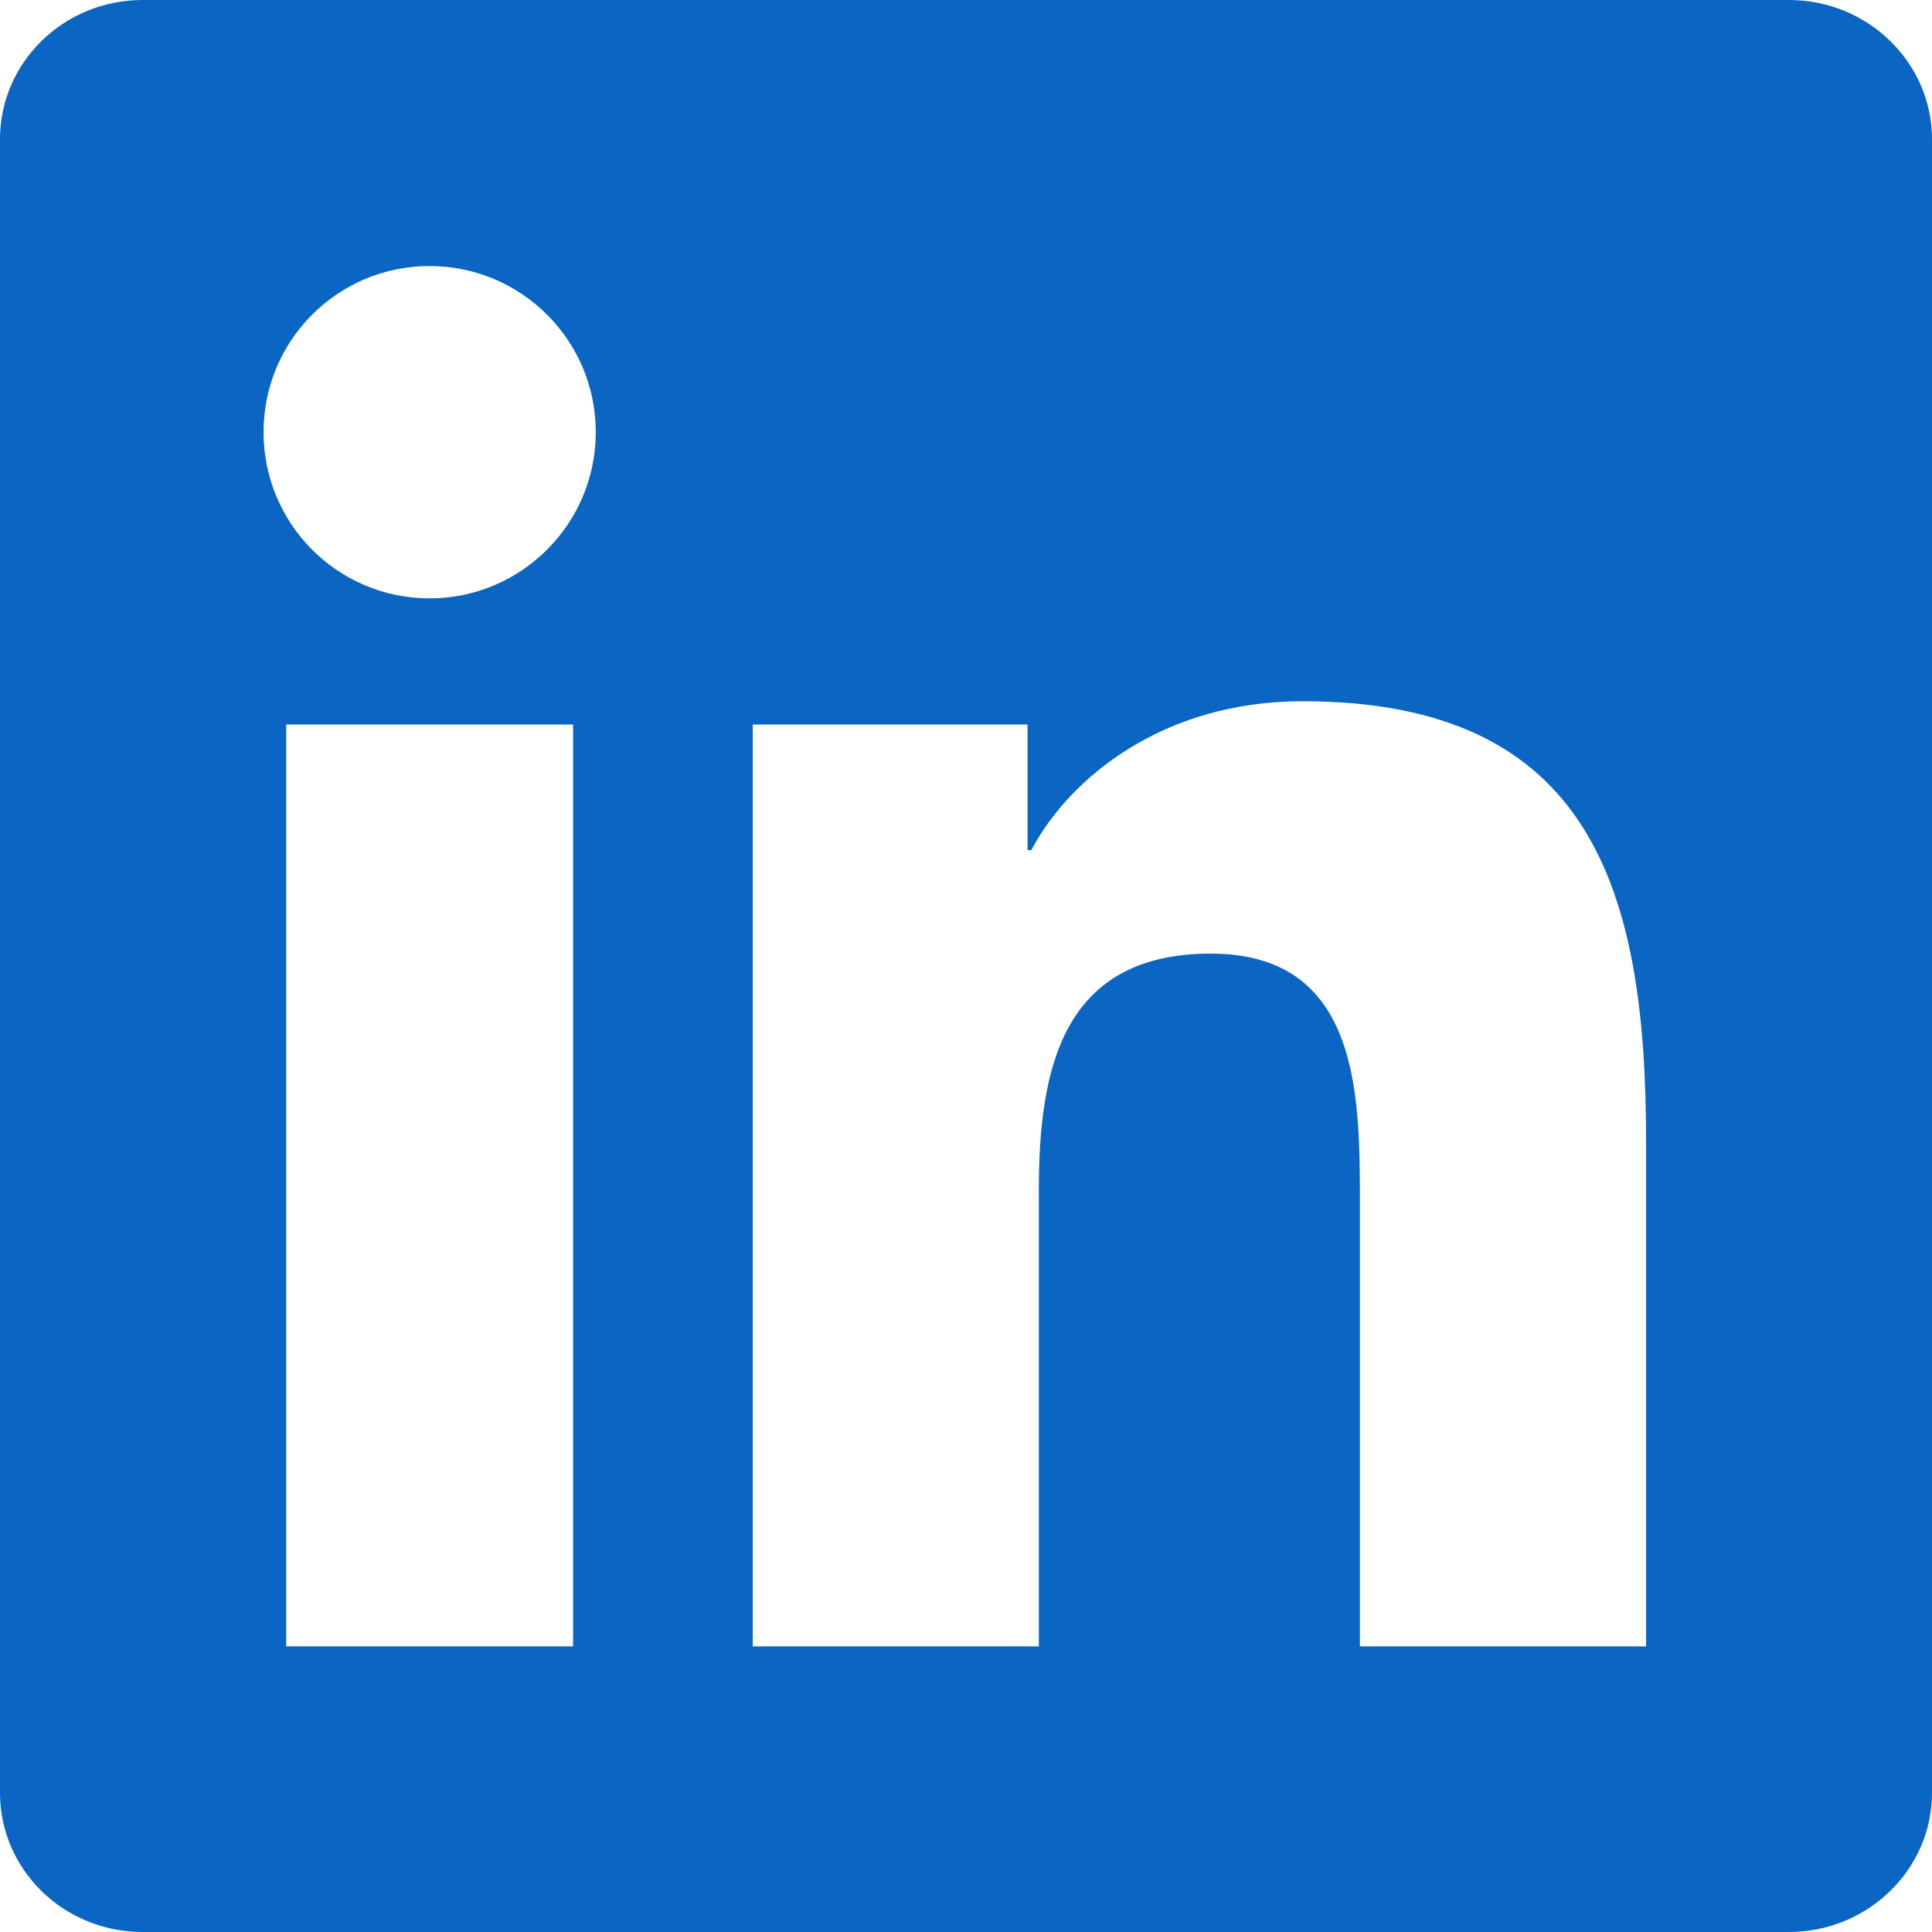
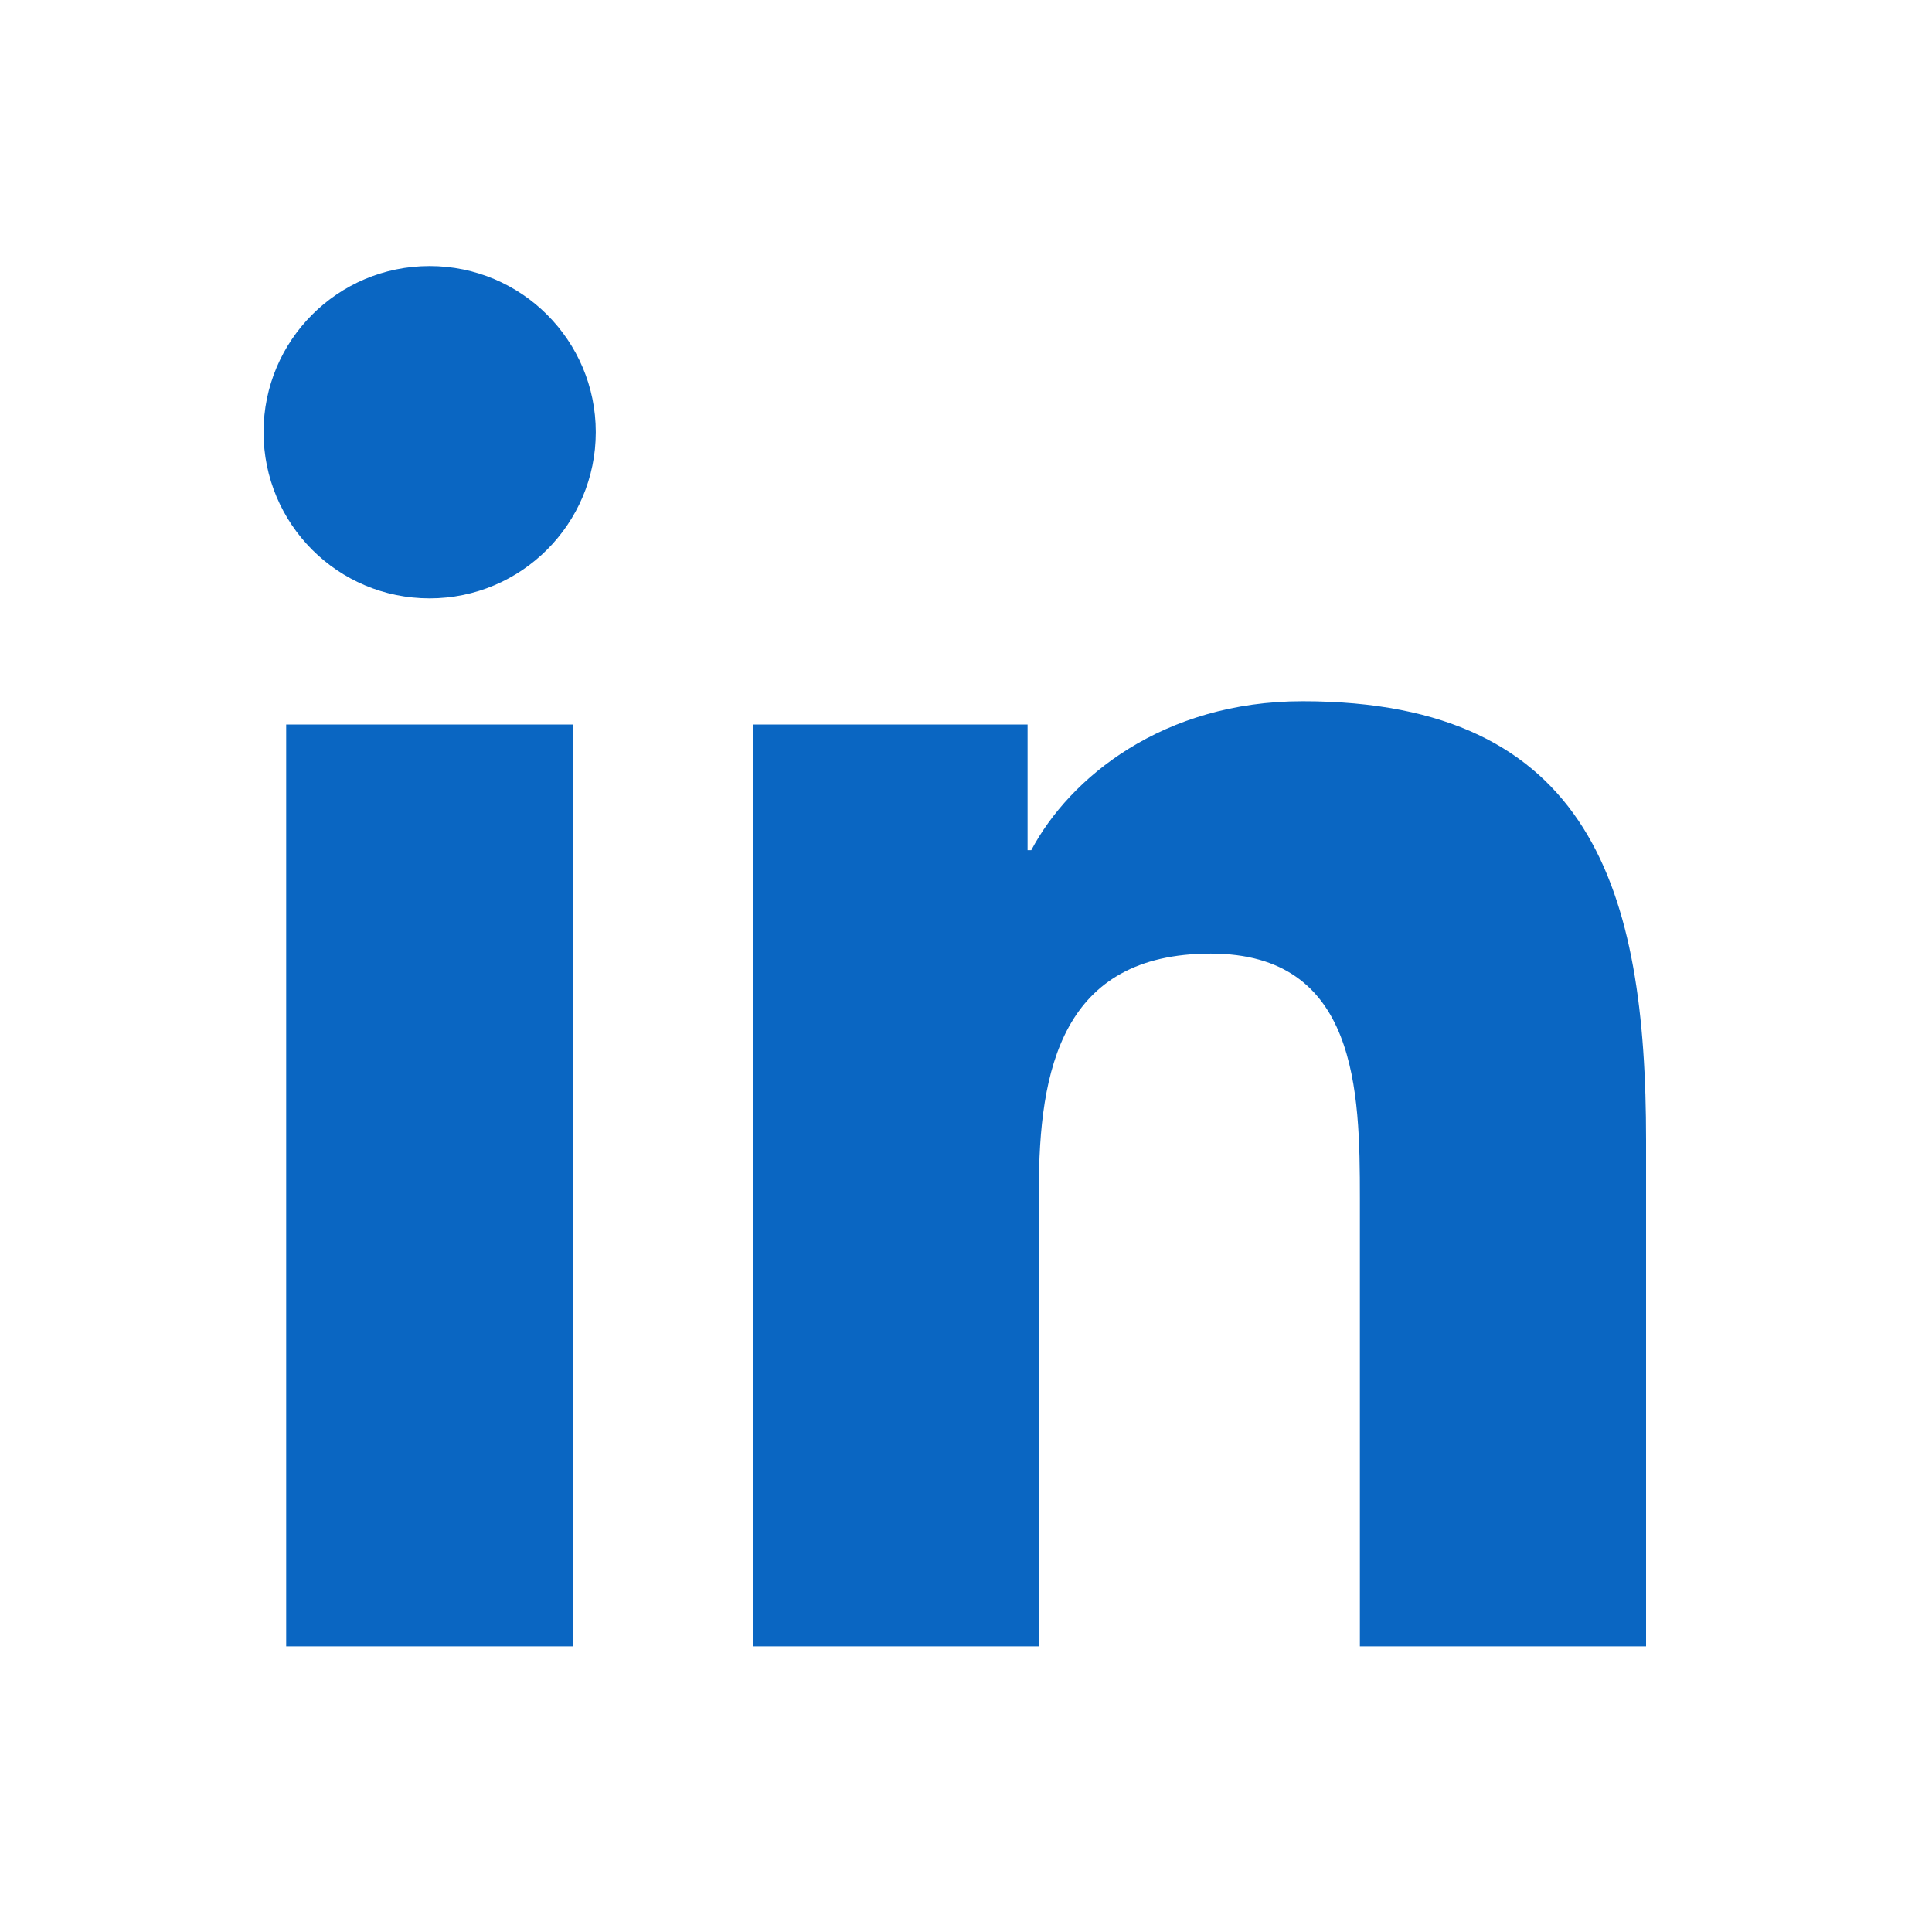
<svg xmlns="http://www.w3.org/2000/svg" role="img" viewBox="0 0 24 24" fill="#0A66C2">
-   <path d="M20.447 20.452h-3.554v-5.569c0-1.328-.027-3.037-1.852-3.037-1.853 0-2.136 1.445-2.136 2.939v5.667H9.351V9h3.414v1.561h.046c.477-.9 1.637-1.85 3.37-1.85 3.601 0 4.267 2.37 4.267 5.455v6.286zM5.337 7.433c-1.144 0-2.063-.926-2.063-2.065 0-1.138.92-2.063 2.063-2.063 1.14 0 2.064.925 2.064 2.063 0 1.139-.925 2.065-2.064 2.065zm1.782 13.019H3.555V9h3.564v11.452zM22.225 0H1.771C.792 0 0 .774 0 1.729v20.542C0 23.227.792 24 1.771 24h20.451C23.2 24 24 23.227 24 22.271V1.729C24 .774 23.2 0 22.225 0z" />
+   <path d="M20.447 20.452h-3.554v-5.569c0-1.328-.027-3.037-1.852-3.037-1.853 0-2.136 1.445-2.136 2.939v5.667H9.351V9h3.414v1.561h.046c.477-.9 1.637-1.85 3.37-1.85 3.601 0 4.267 2.37 4.267 5.455v6.286zM5.337 7.433c-1.144 0-2.063-.926-2.063-2.065 0-1.138.92-2.063 2.063-2.063 1.14 0 2.064.925 2.064 2.063 0 1.139-.925 2.065-2.064 2.065zm1.782 13.019H3.555V9h3.564v11.452z" />
</svg>
